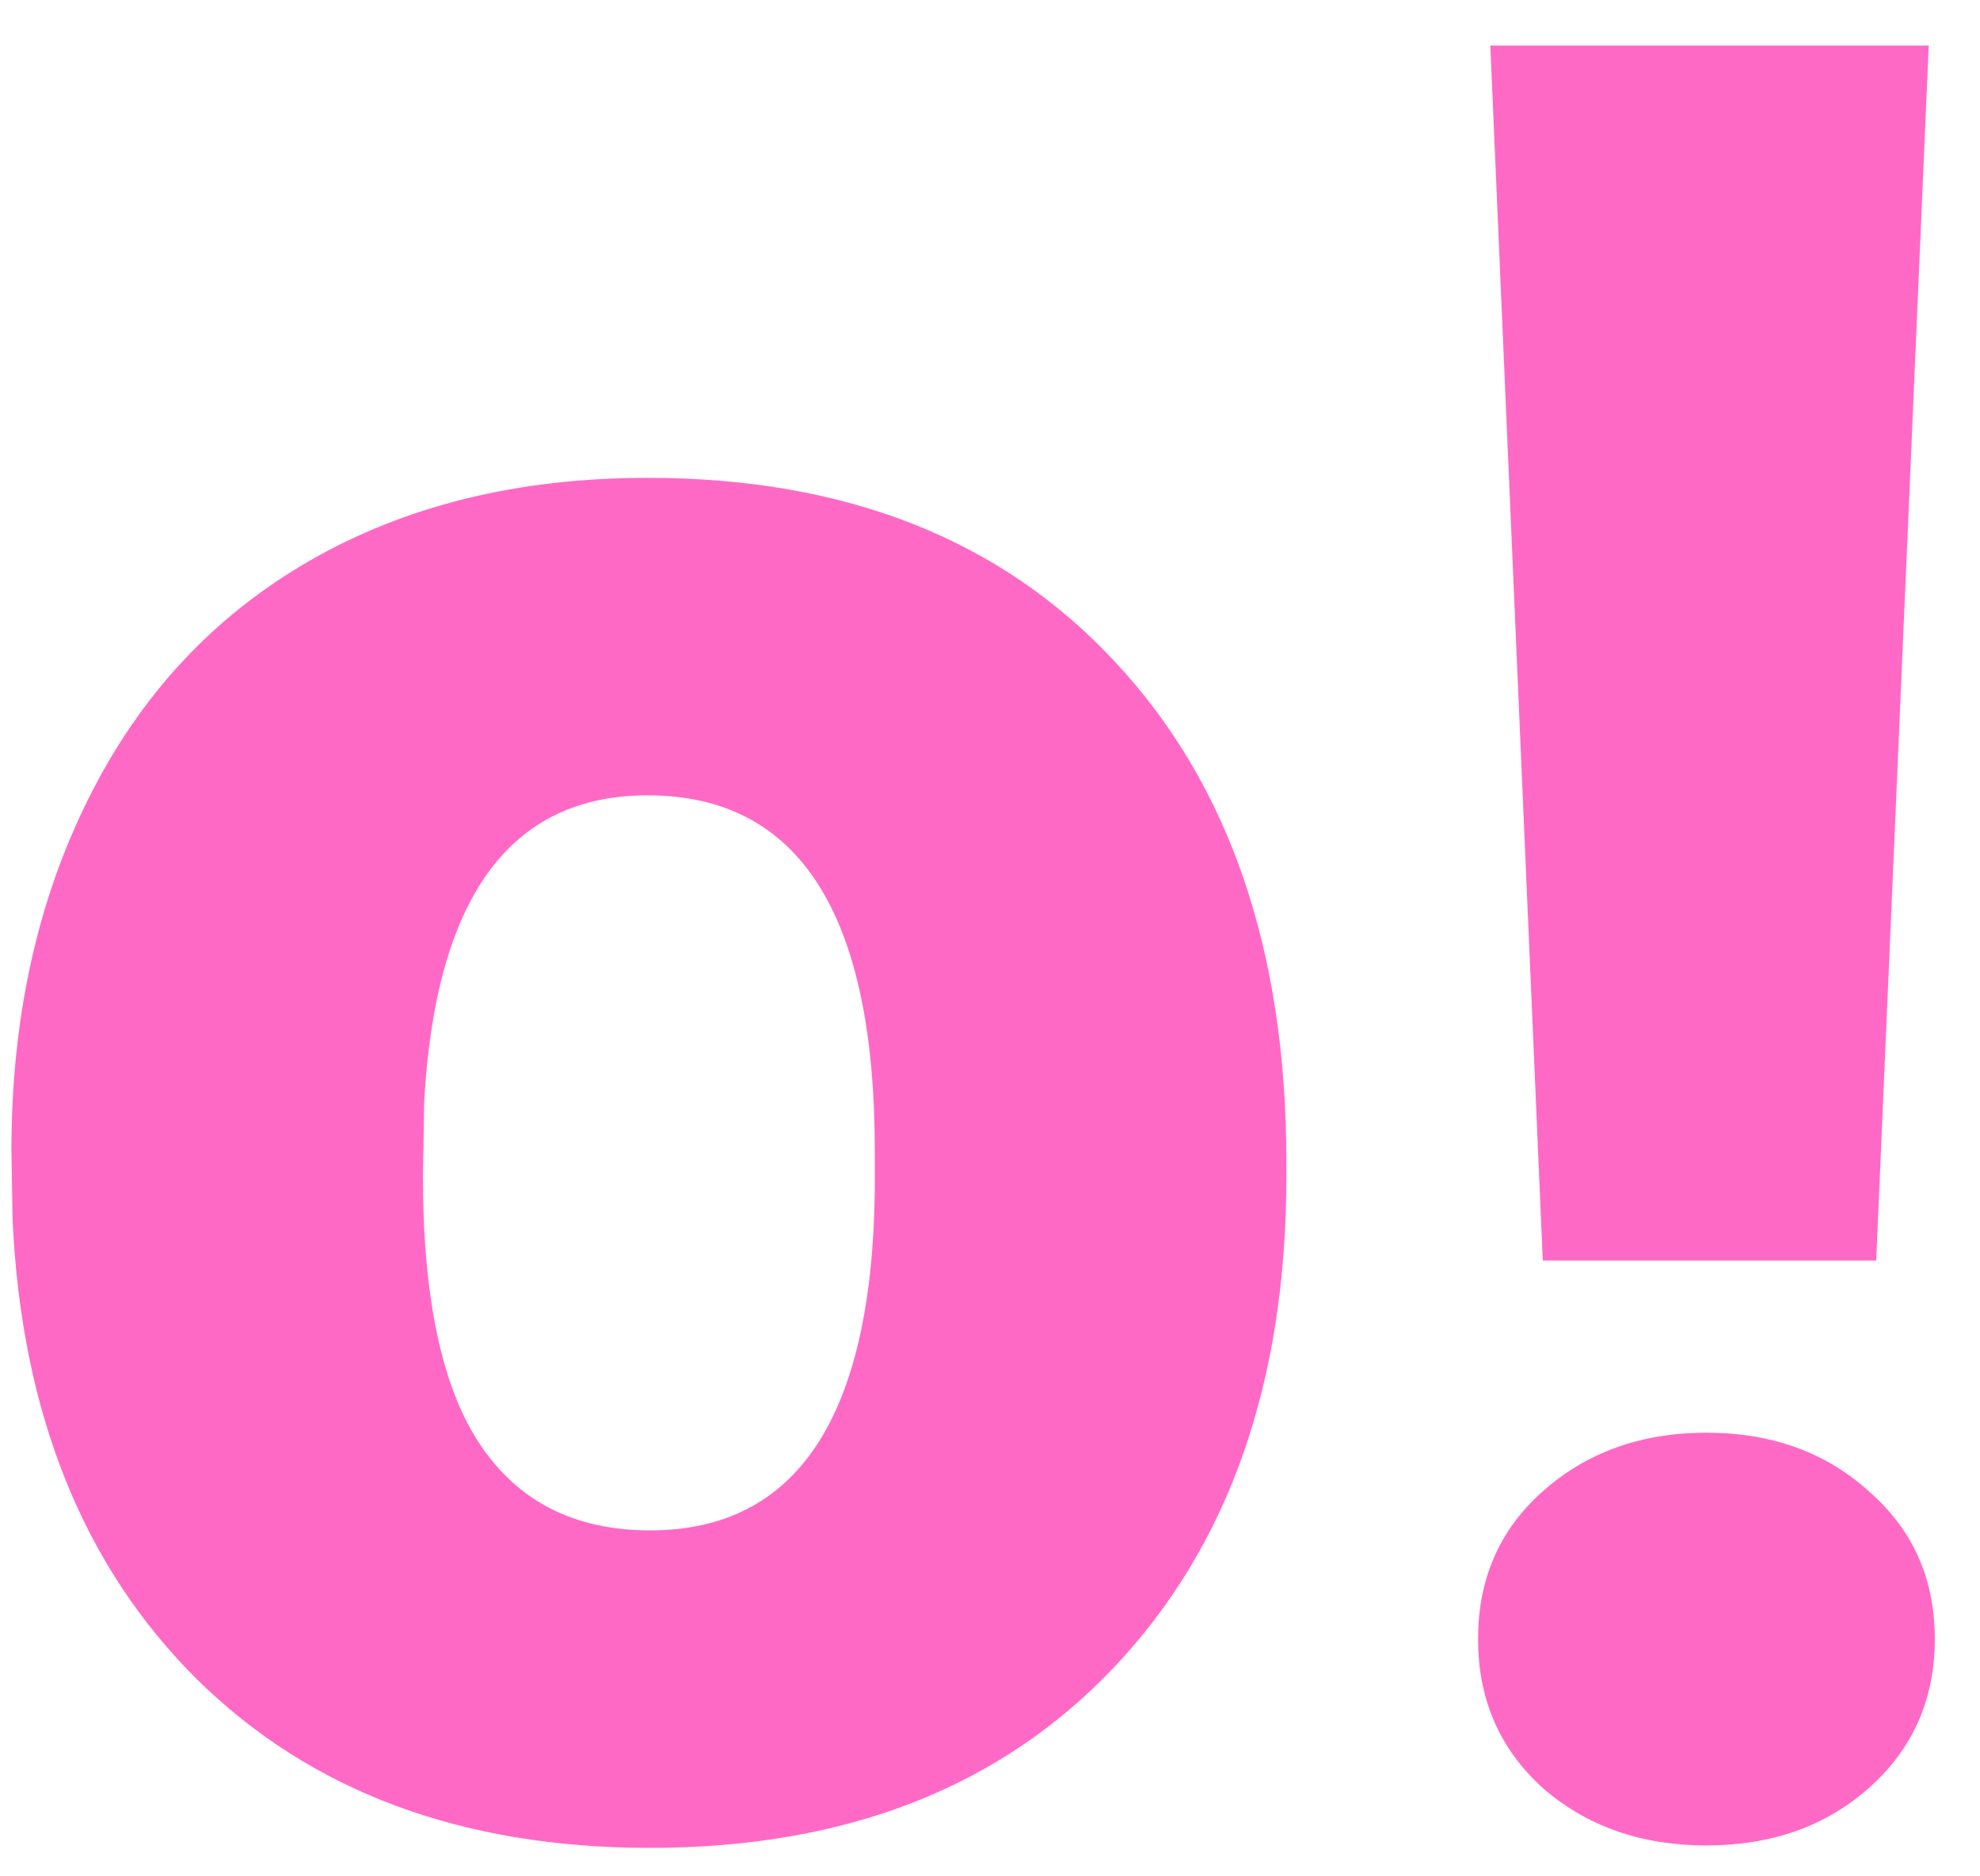
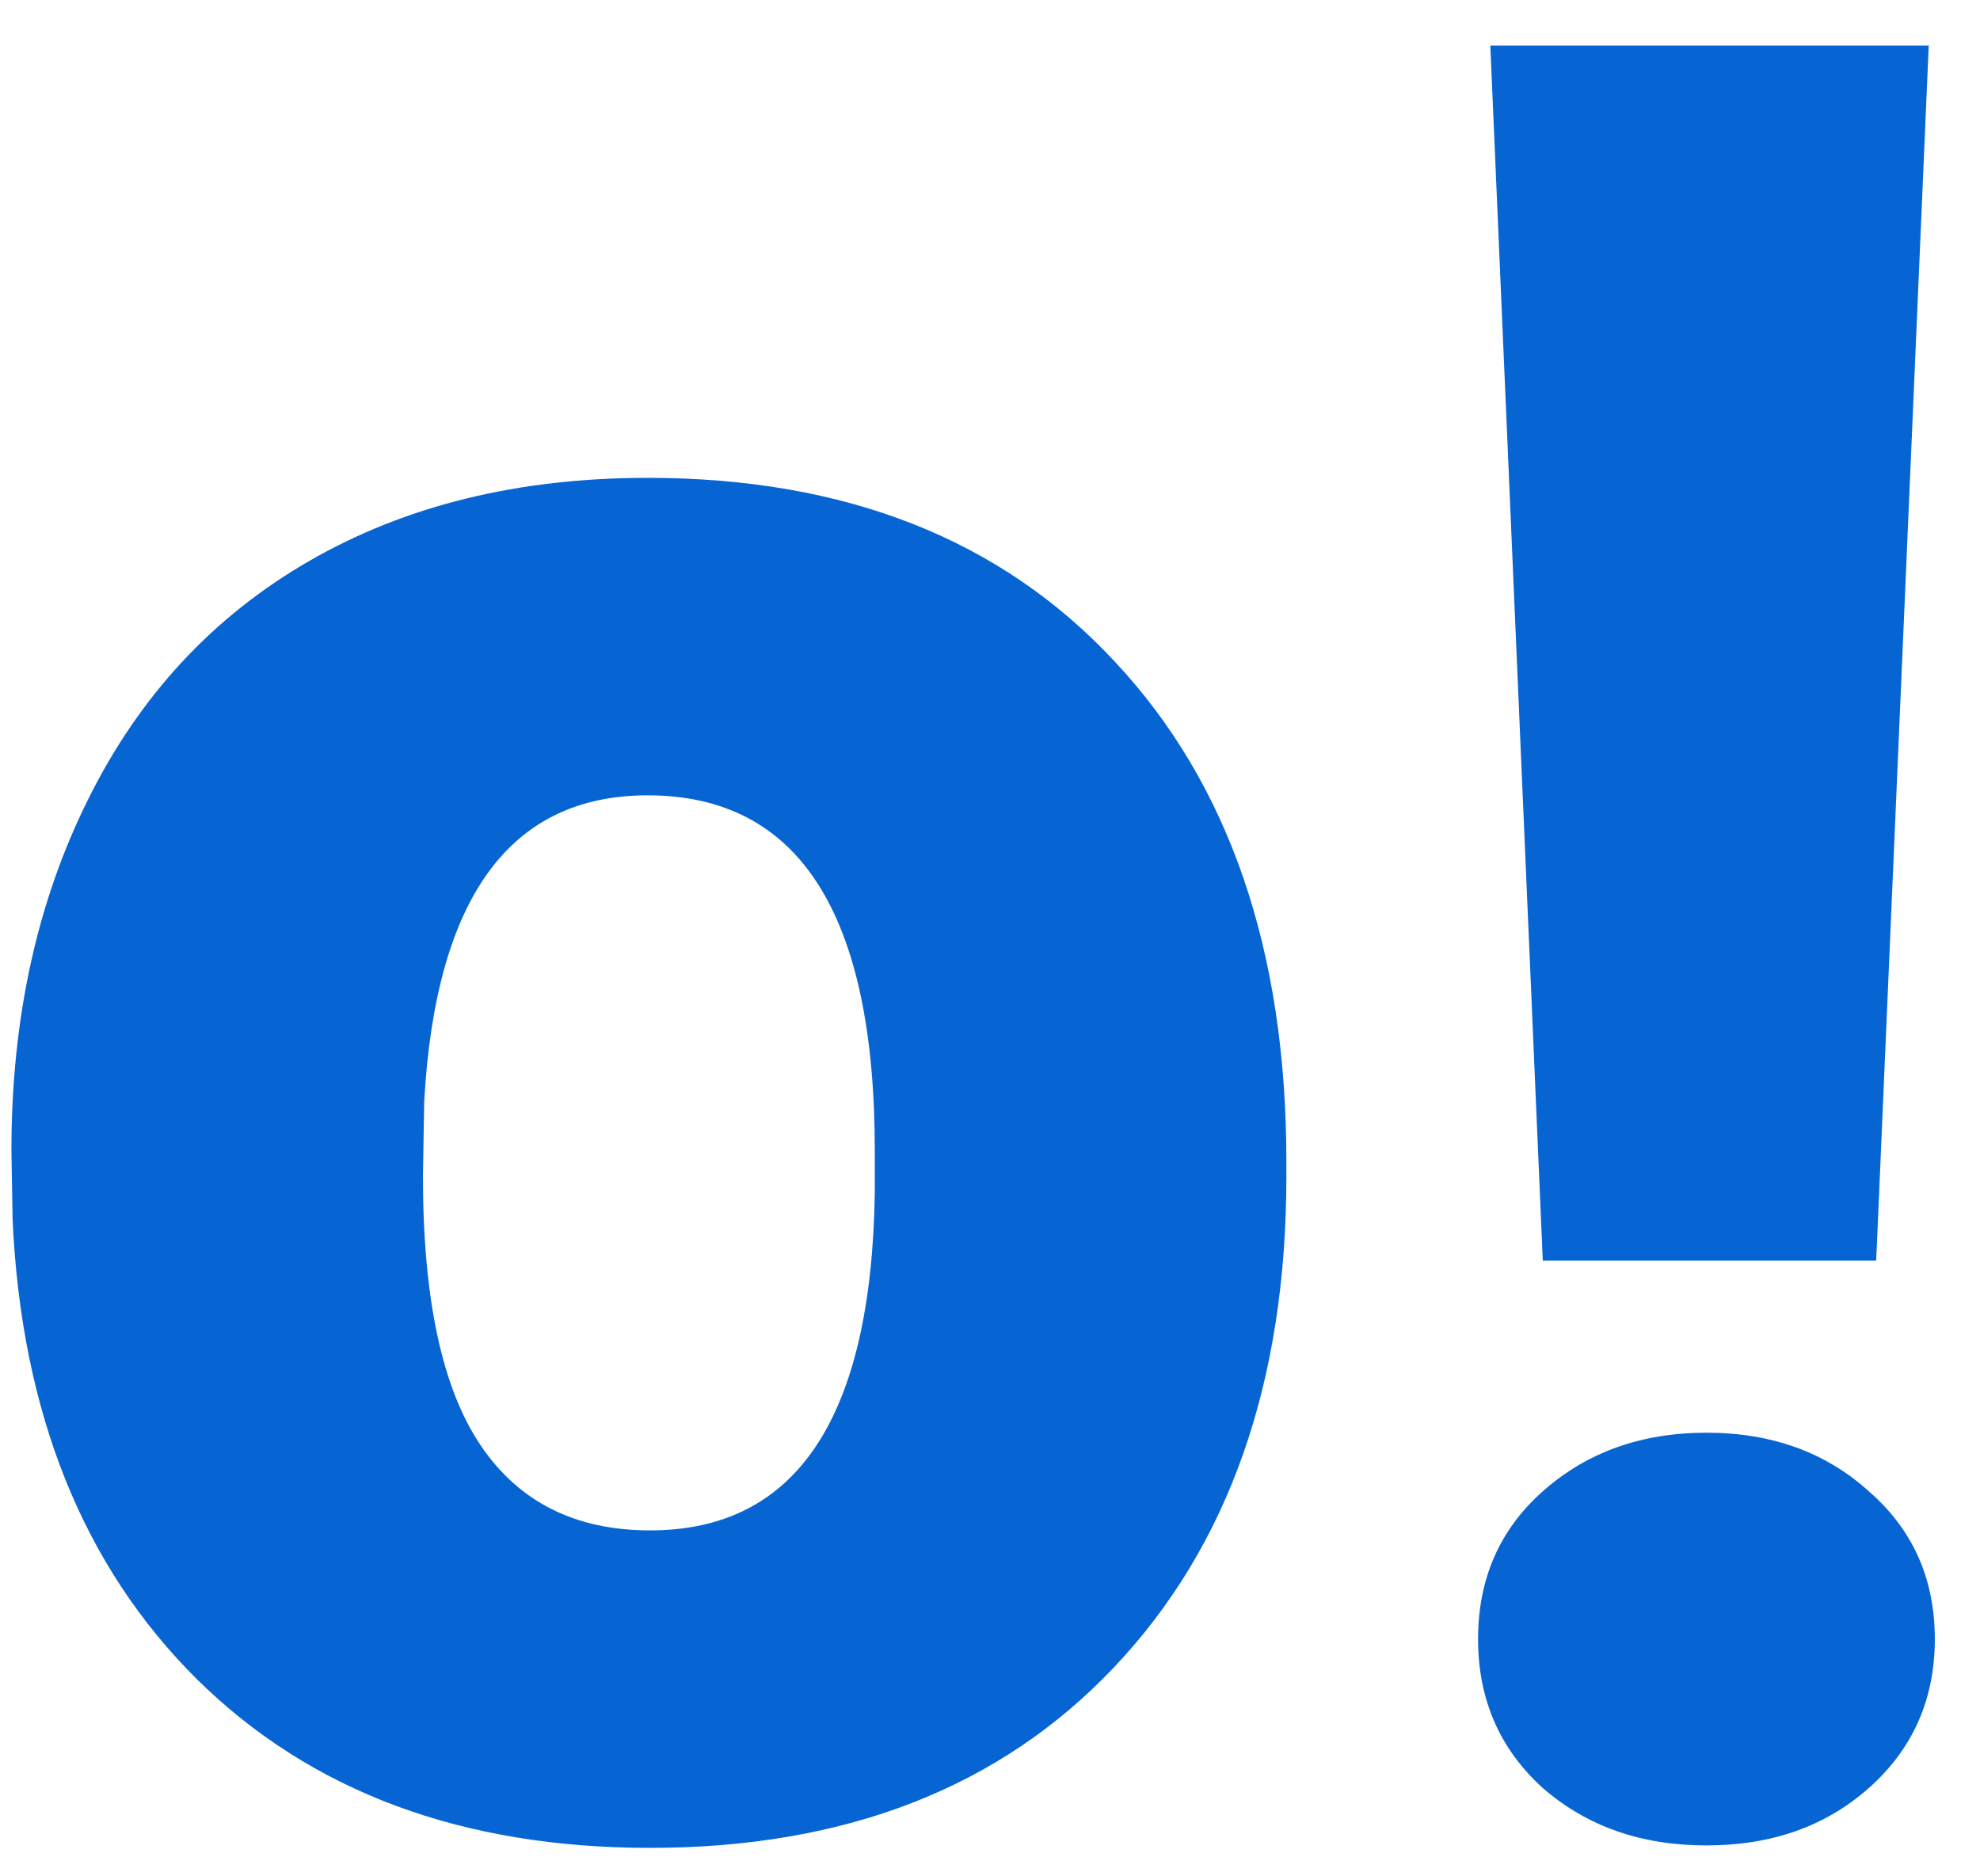
- <svg xmlns="http://www.w3.org/2000/svg" width="38" height="36" viewBox="0 0 38 36" fill="none">
-   <path d="M0.219 22.086C0.219 19.555 0.711 17.305 1.695 15.336C2.68 13.352 4.094 11.828 5.938 10.766C7.781 9.703 9.945 9.172 12.43 9.172C16.227 9.172 19.219 10.352 21.406 12.711C23.594 15.055 24.688 18.25 24.688 22.297V22.578C24.688 26.531 23.586 29.672 21.383 32C19.195 34.312 16.227 35.469 12.477 35.469C8.867 35.469 5.969 34.391 3.781 32.234C1.594 30.062 0.414 27.125 0.242 23.422L0.219 22.086ZM8.117 22.578C8.117 24.922 8.484 26.641 9.219 27.734C9.953 28.828 11.039 29.375 12.477 29.375C15.289 29.375 16.727 27.211 16.789 22.883V22.086C16.789 17.539 15.336 15.266 12.43 15.266C9.789 15.266 8.359 17.227 8.141 21.148L8.117 22.578ZM36.008 24.195H29.609L28.602 0.875H37.016L36.008 24.195ZM28.367 31.461C28.367 30.305 28.781 29.359 29.609 28.625C30.453 27.875 31.5 27.5 32.75 27.5C34 27.5 35.039 27.875 35.867 28.625C36.711 29.359 37.133 30.305 37.133 31.461C37.133 32.617 36.711 33.57 35.867 34.32C35.039 35.055 34 35.422 32.75 35.422C31.5 35.422 30.453 35.055 29.609 34.32C28.781 33.57 28.367 32.617 28.367 31.461Z" fill="#FF69C6" />
+ <svg xmlns="http://www.w3.org/2000/svg" width="38" height="36" viewBox="0 0 38 36" fill="#0765D3">
+   <path d="M0.219 22.086C0.219 19.555 0.711 17.305 1.695 15.336C2.68 13.352 4.094 11.828 5.938 10.766C7.781 9.703 9.945 9.172 12.43 9.172C16.227 9.172 19.219 10.352 21.406 12.711C23.594 15.055 24.688 18.25 24.688 22.297V22.578C24.688 26.531 23.586 29.672 21.383 32C19.195 34.312 16.227 35.469 12.477 35.469C8.867 35.469 5.969 34.391 3.781 32.234C1.594 30.062 0.414 27.125 0.242 23.422L0.219 22.086ZM8.117 22.578C8.117 24.922 8.484 26.641 9.219 27.734C9.953 28.828 11.039 29.375 12.477 29.375C15.289 29.375 16.727 27.211 16.789 22.883V22.086C16.789 17.539 15.336 15.266 12.43 15.266C9.789 15.266 8.359 17.227 8.141 21.148L8.117 22.578ZM36.008 24.195H29.609L28.602 0.875H37.016L36.008 24.195ZM28.367 31.461C28.367 30.305 28.781 29.359 29.609 28.625C30.453 27.875 31.5 27.5 32.75 27.5C34 27.5 35.039 27.875 35.867 28.625C36.711 29.359 37.133 30.305 37.133 31.461C37.133 32.617 36.711 33.57 35.867 34.32C35.039 35.055 34 35.422 32.75 35.422C31.5 35.422 30.453 35.055 29.609 34.32C28.781 33.57 28.367 32.617 28.367 31.461Z" fill="#0765D3" />
</svg>
